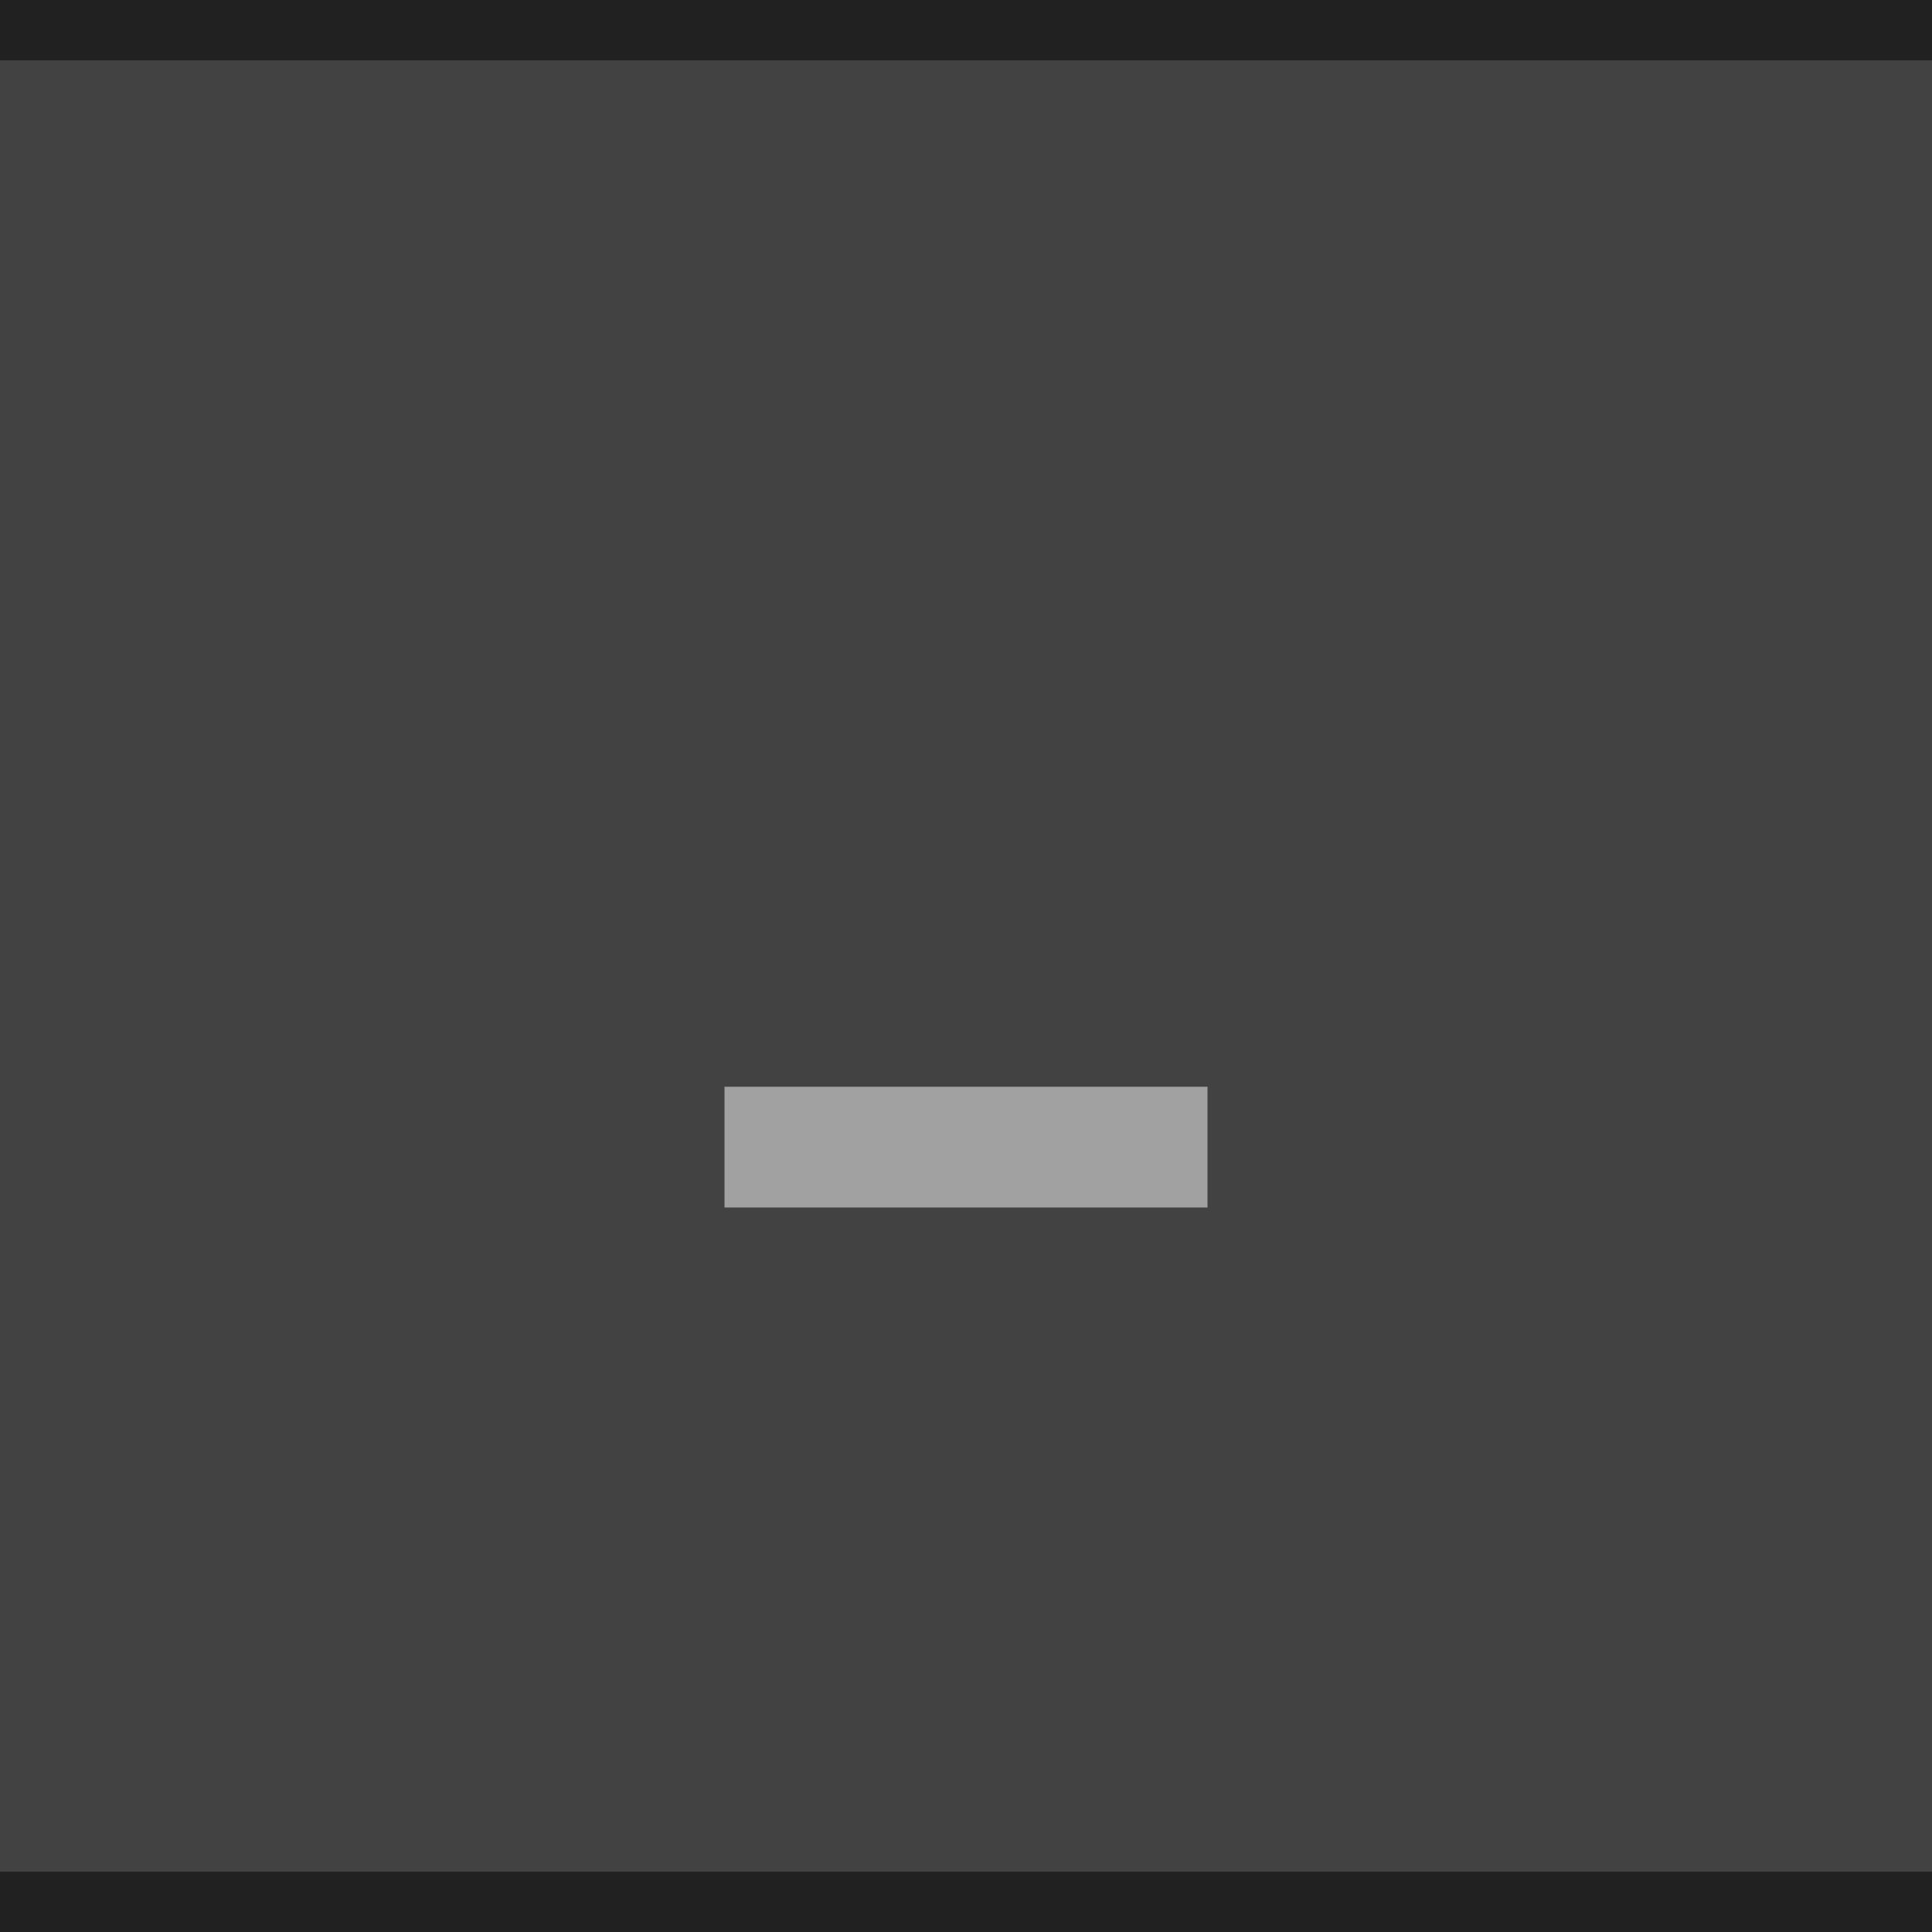
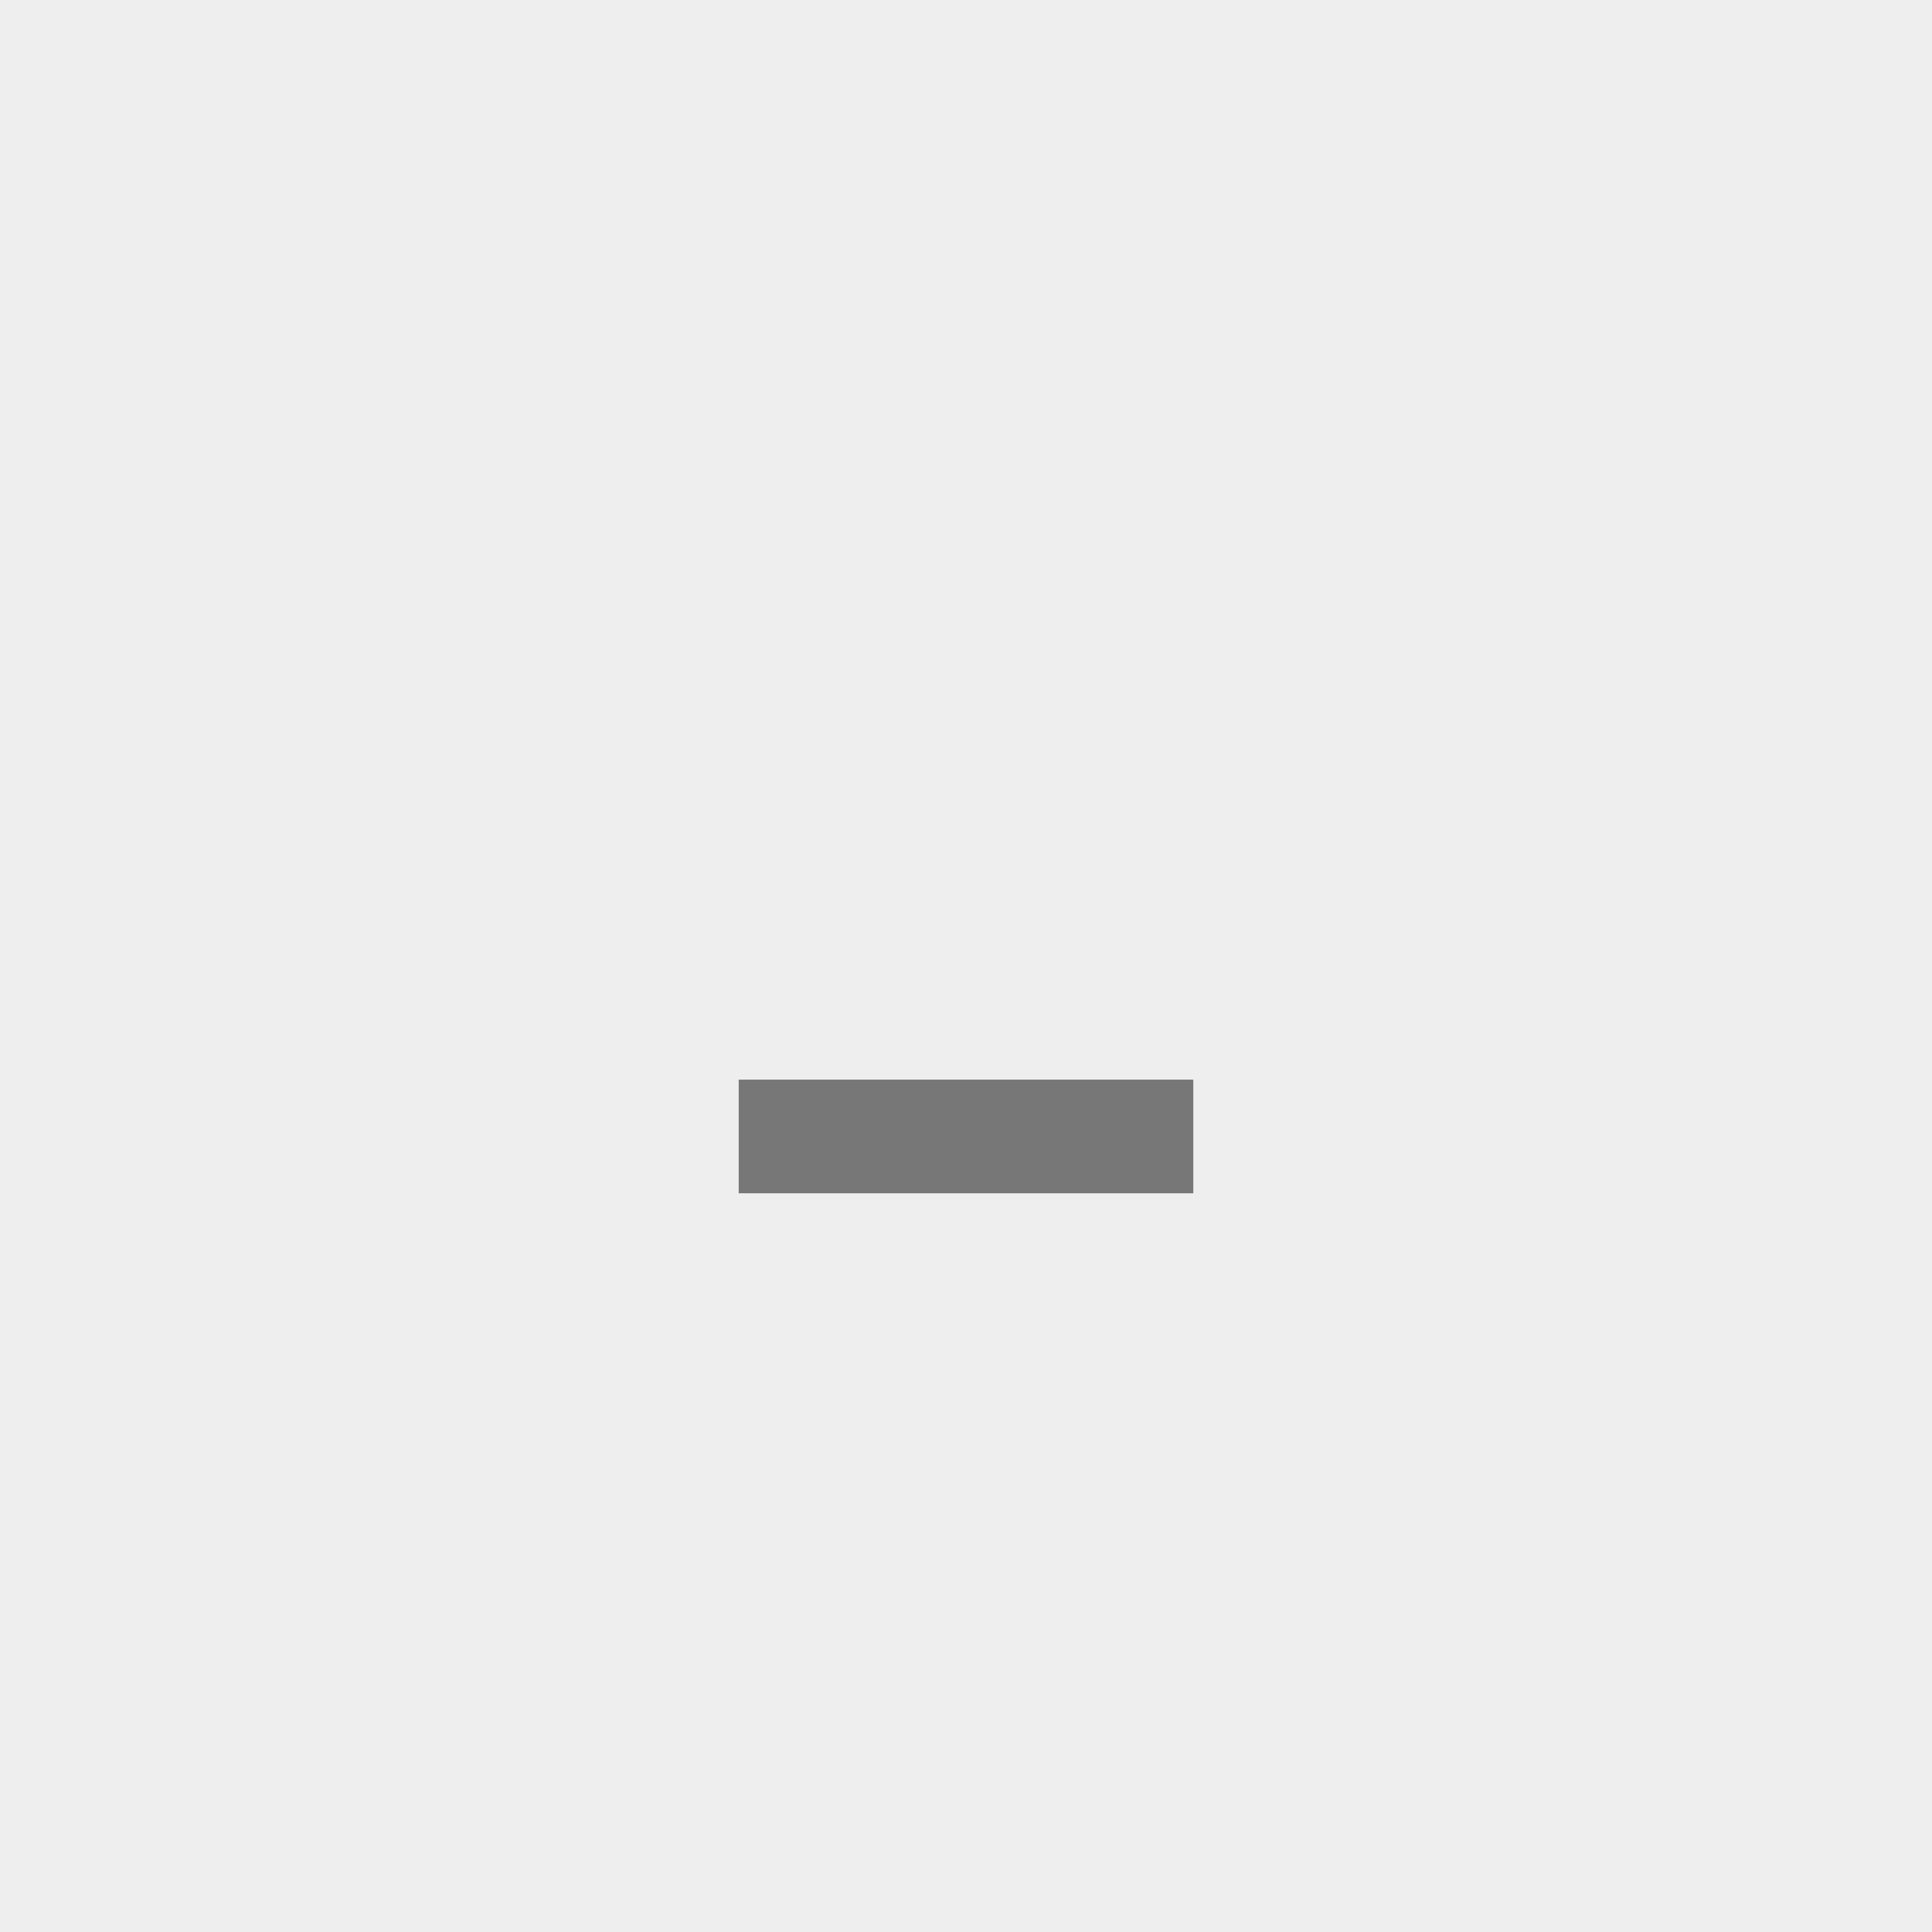
- <svg xmlns="http://www.w3.org/2000/svg" width="32" height="32" viewBox="0 0 32 32" version="1.1" id="svg12">
+ <svg xmlns="http://www.w3.org/2000/svg" id="svg12" version="1.1" viewBox="0 0 34 34" height="34" width="34">
  <defs id="defs16" />
-   <rect width="32" height="32" fill="#E0E0E0" id="rect2" style="fill:#424242;fill-opacity:1" />
-   <g fill="#000000" opacity="0.6" id="g10" style="opacity:0.5;fill:#ffffff;fill-opacity:1">
-     <circle cx="16" cy="16" r="12" opacity="0" id="circle6" style="fill:#ffffff;fill-opacity:1" />
-     <path d="m12 18h8v2h-8z" id="path8" style="fill:#ffffff;fill-opacity:1" />
-   </g>
-   <rect width="32" height="1" fill="#FFFFFF" fill-opacity="0.4" id="rect166" style="opacity:0.5;fill:#000000;fill-opacity:1" x="0" y="0" />
-   <rect width="32" height="1" fill="#FFFFFF" fill-opacity="0.4" id="rect166-9" style="opacity:0.5;fill:#000000;fill-opacity:1" x="0" y="31" />
+   <rect style="fill:#eeeeee;fill-opacity:1;stroke-width:1.125" id="rect2" fill="#E0E0E0" height="36" width="36" x="-1" y="-1" />
+   <path id="path8" d="m 13,19 h 8 v 2 h -8 z" style="opacity:0.5;fill:#000000" />
</svg>
